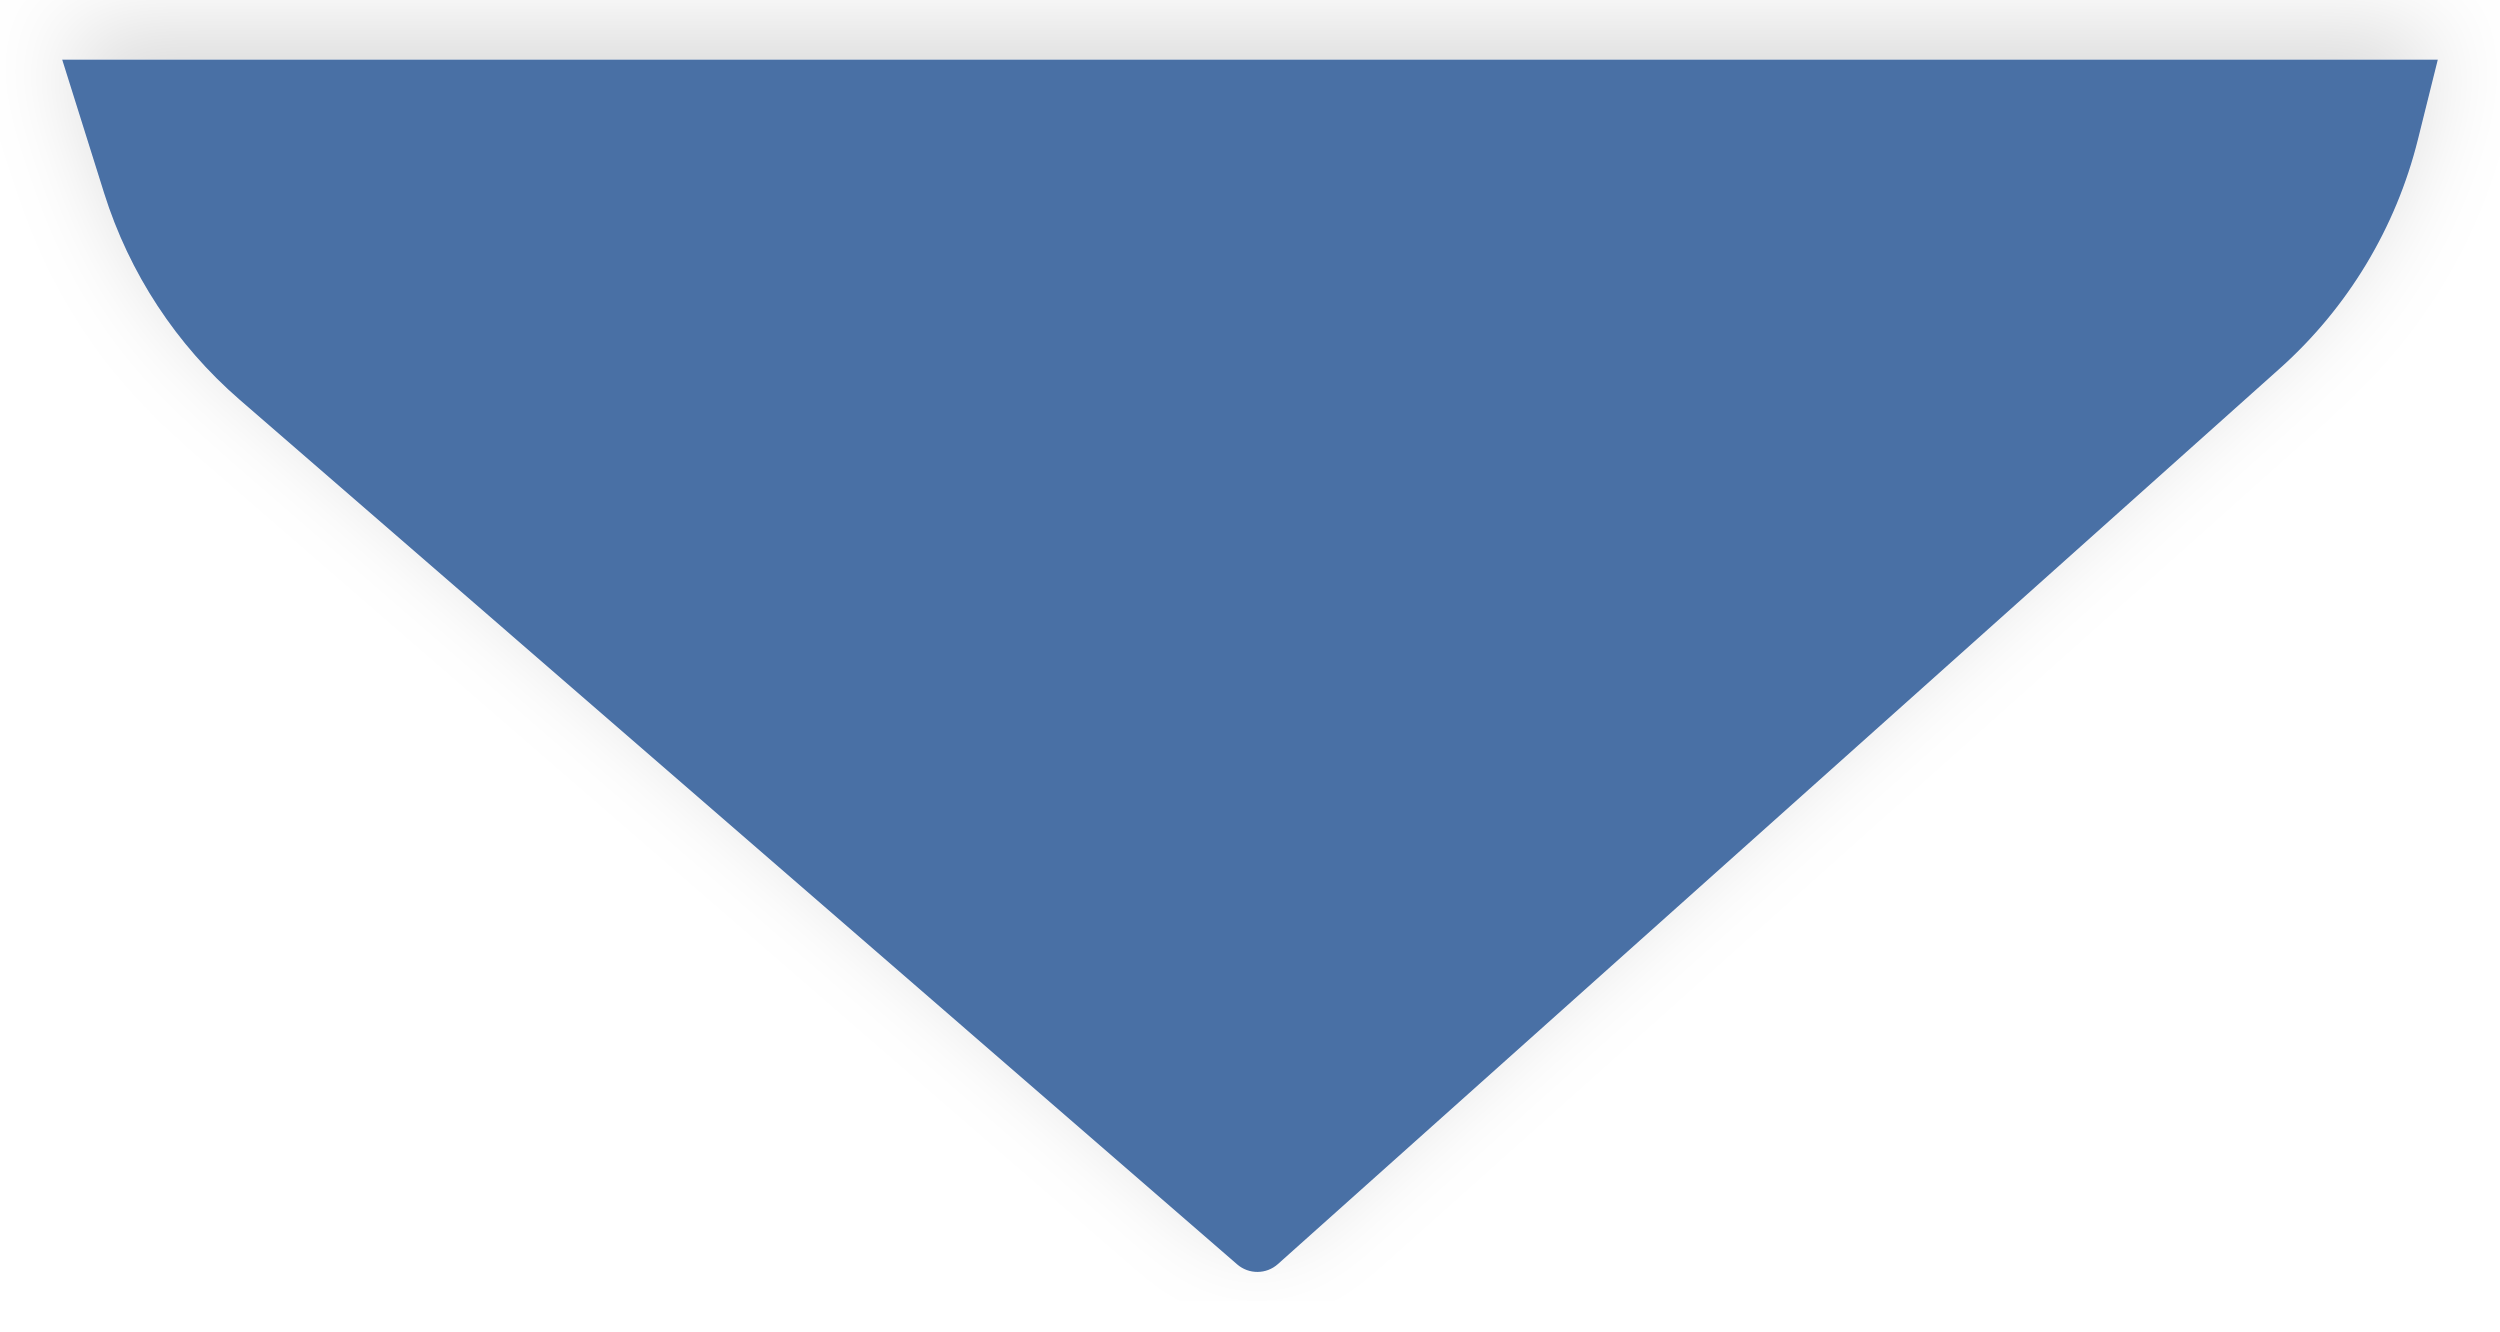
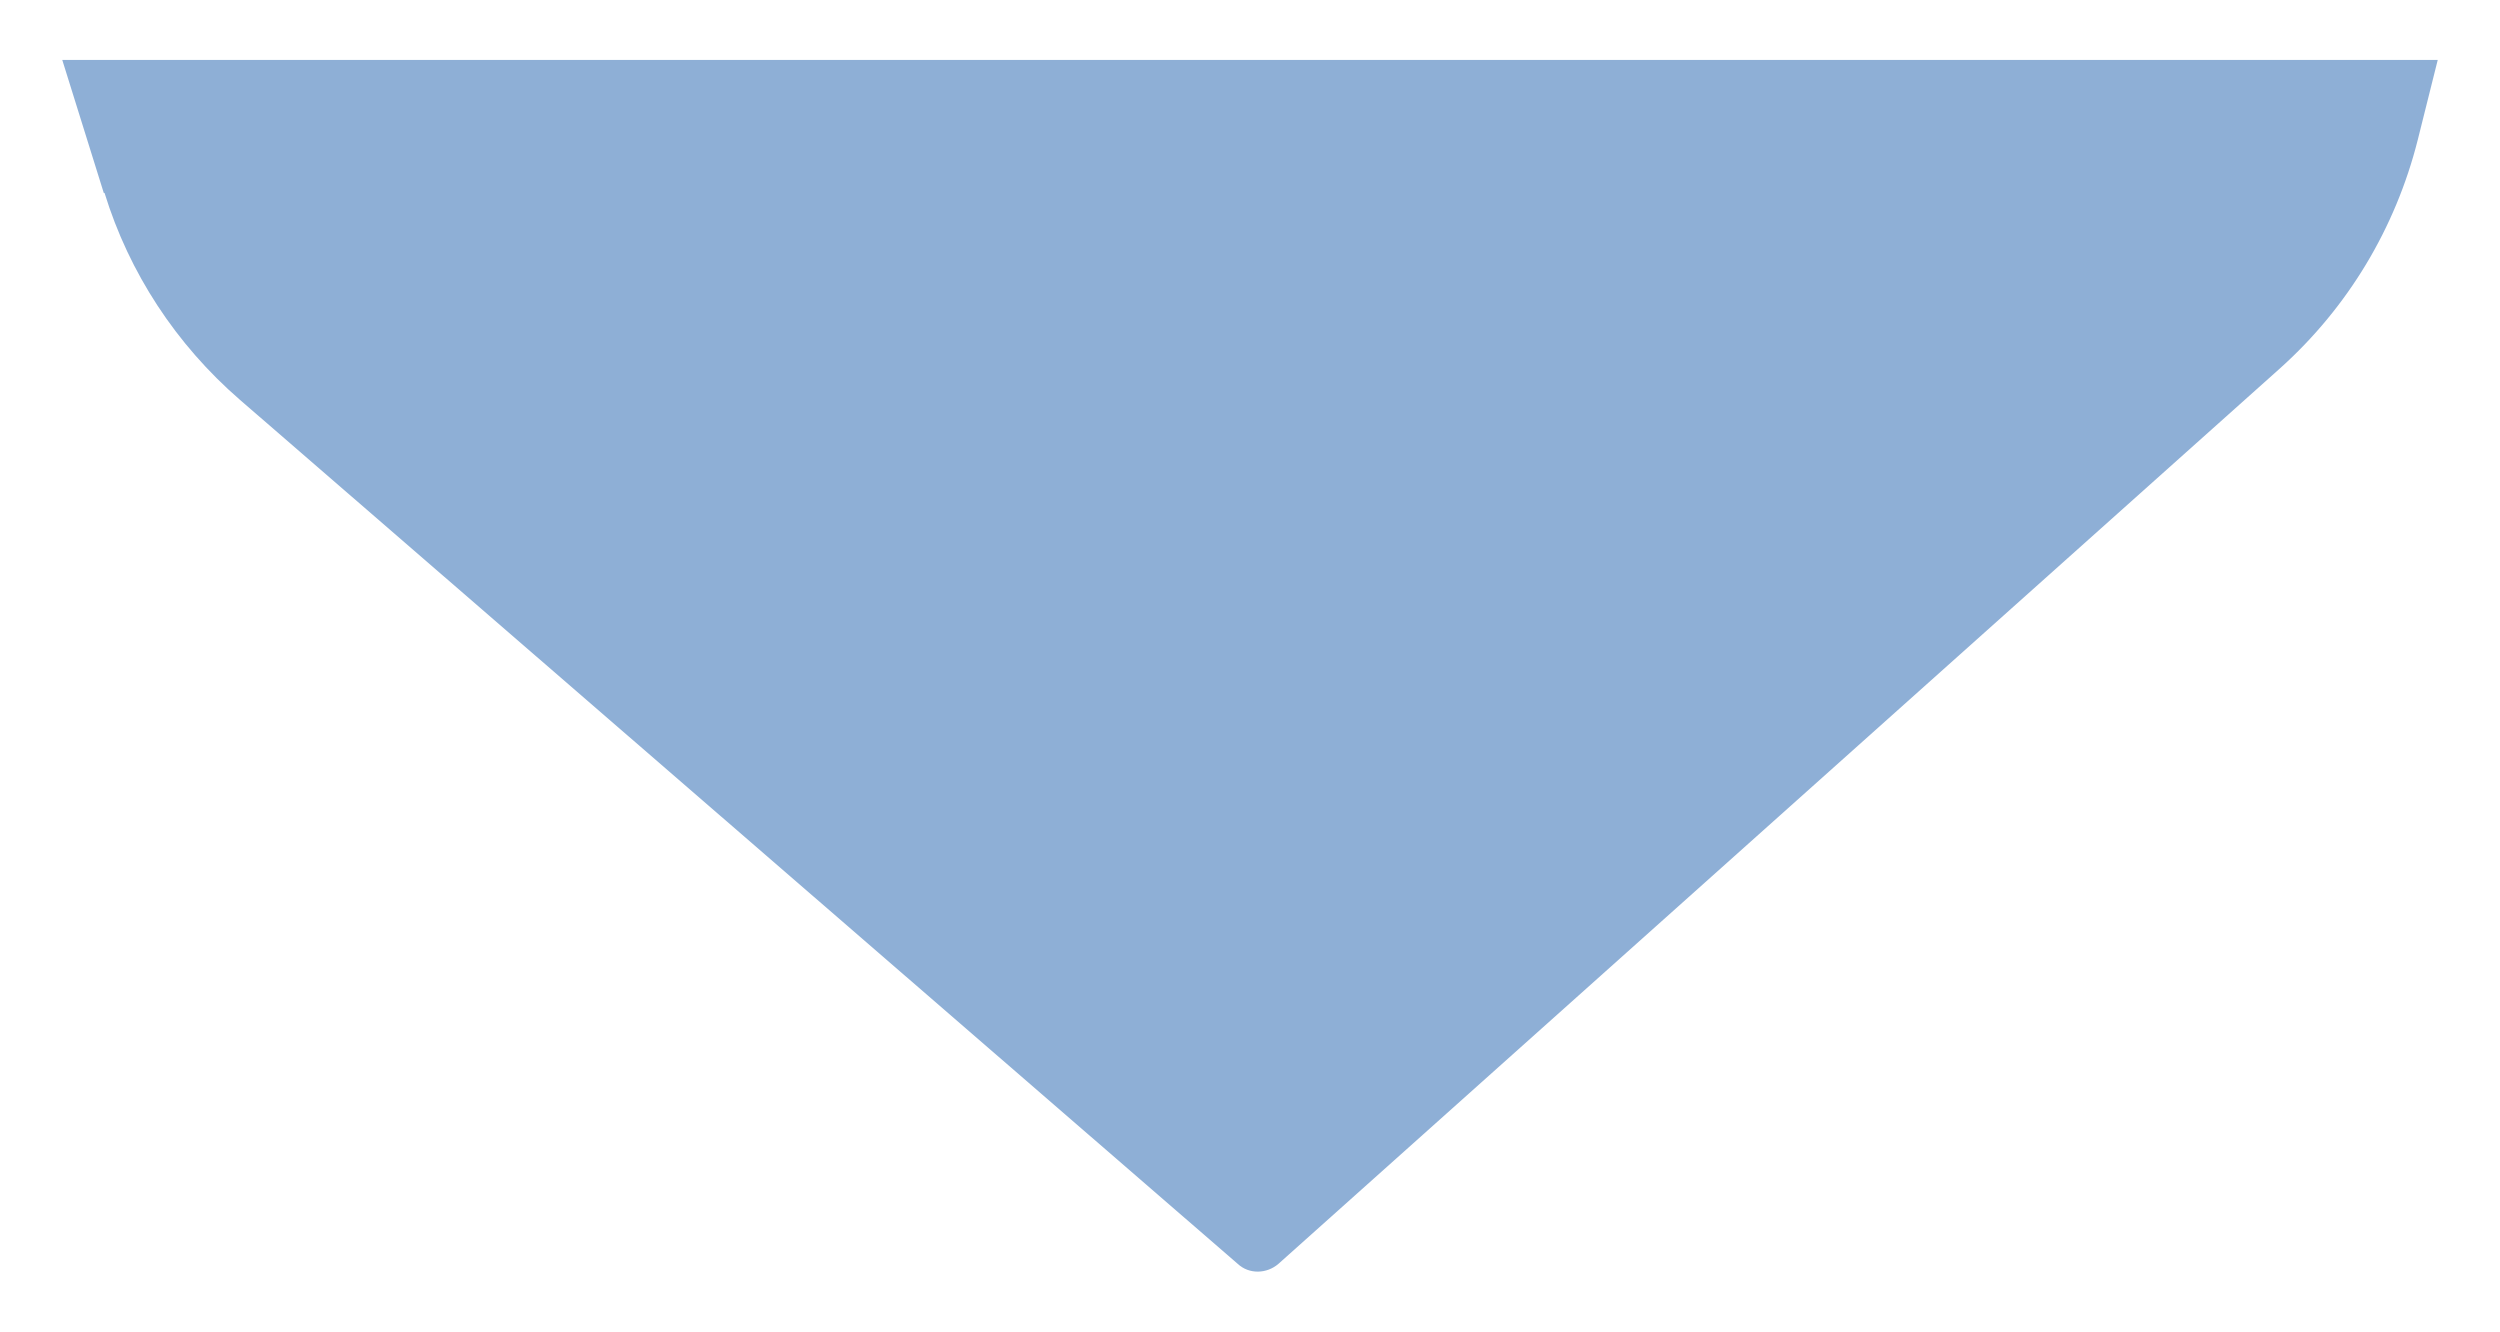
- <svg xmlns="http://www.w3.org/2000/svg" id="_레이어_1" data-name="레이어 1" viewBox="0 0 325.17 173.2" overflow="visible">
-   <g transform="rotate(180 162.585 86.6)" filter="url(#flap-shadow)">
-     <defs>
-       <style>
-       .cls-1 {
+ <svg xmlns="http://www.w3.org/2000/svg" id="_레이어_1" version="1.1" viewBox="0 0 325.2 173.2">
+   <defs>
+     <style>
+       .st0 {
        fill: none;
      }

-       .cls-2 {
-         fill: #4a6fa5;
+       .st1 {
+         fill: #8eafd6;
      }

-       .cls-3 {
+       .st2 {
        clip-path: url(#clippath);
      }
    </style>
-       <clipPath id="clippath">
-         <path class="cls-1" d="M311.63,148.09l5.45,17.35H8.09l2.59-10.4c2.86-11.49,9.11-21.85,17.93-29.74L158.96,8.78c1.5-1.34,3.76-1.36,5.29-.04l129.74,112.46c8.26,7.16,14.36,16.46,17.64,26.89Z" />
-       </clipPath>
-       <filter id="flap-shadow" x="-5%" y="-5%" width="110%" height="130%">
-         <feDropShadow dx="0" dy="4" stdDeviation="6" flood-color="#000000" flood-opacity="0.15" />
-       </filter>
-     </defs>
-     <g class="cls-3">
-       <rect class="cls-2" x="-32.8" y="-48.06" width="396.42" height="264.08" />
-     </g>
+     <clipPath id="clippath">
+       <path class="st0" d="M13.5,25.1L8.1,7.8h309l-2.6,10.4c-2.9,11.5-9.1,21.8-17.9,29.7l-130.3,116.5c-1.5,1.3-3.8,1.4-5.3,0L31.2,52c-8.3-7.2-14.4-16.5-17.6-26.9Z" />
+     </clipPath>
+   </defs>
+   <g class="st2">
+     <rect class="st1" x="-38.5" y="-42.8" width="396.4" height="264.1" />
  </g>
</svg>
